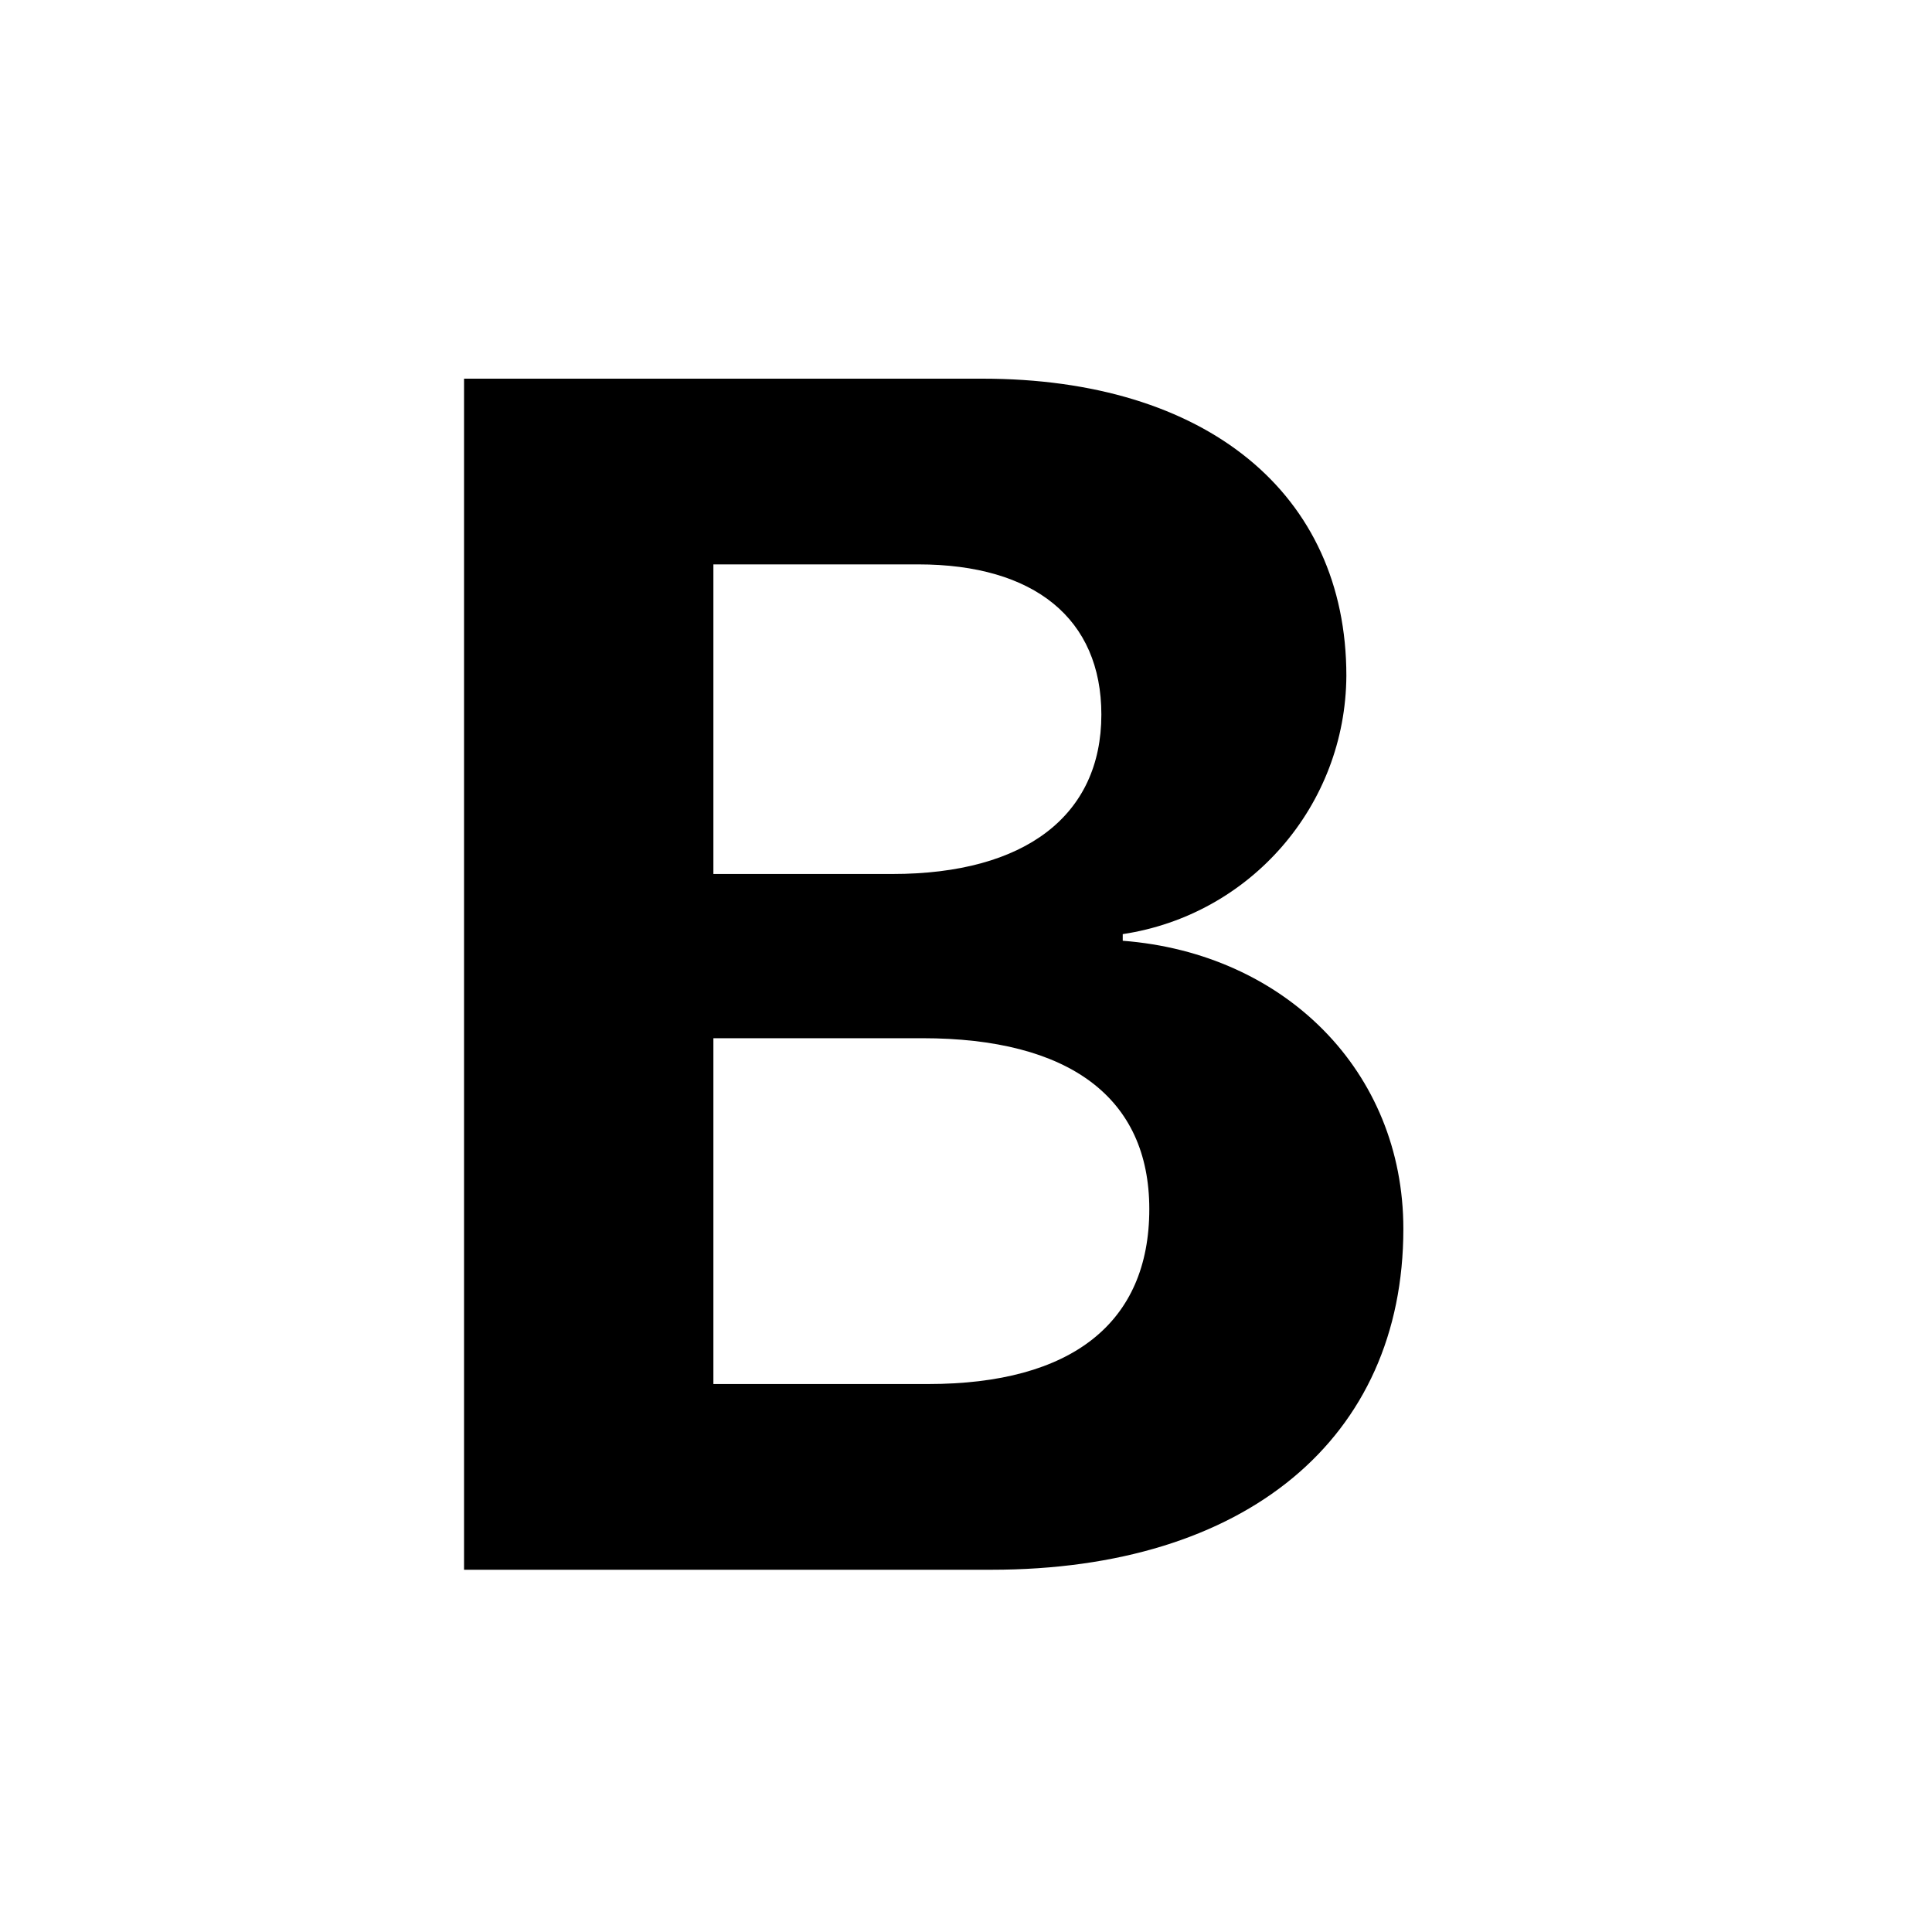
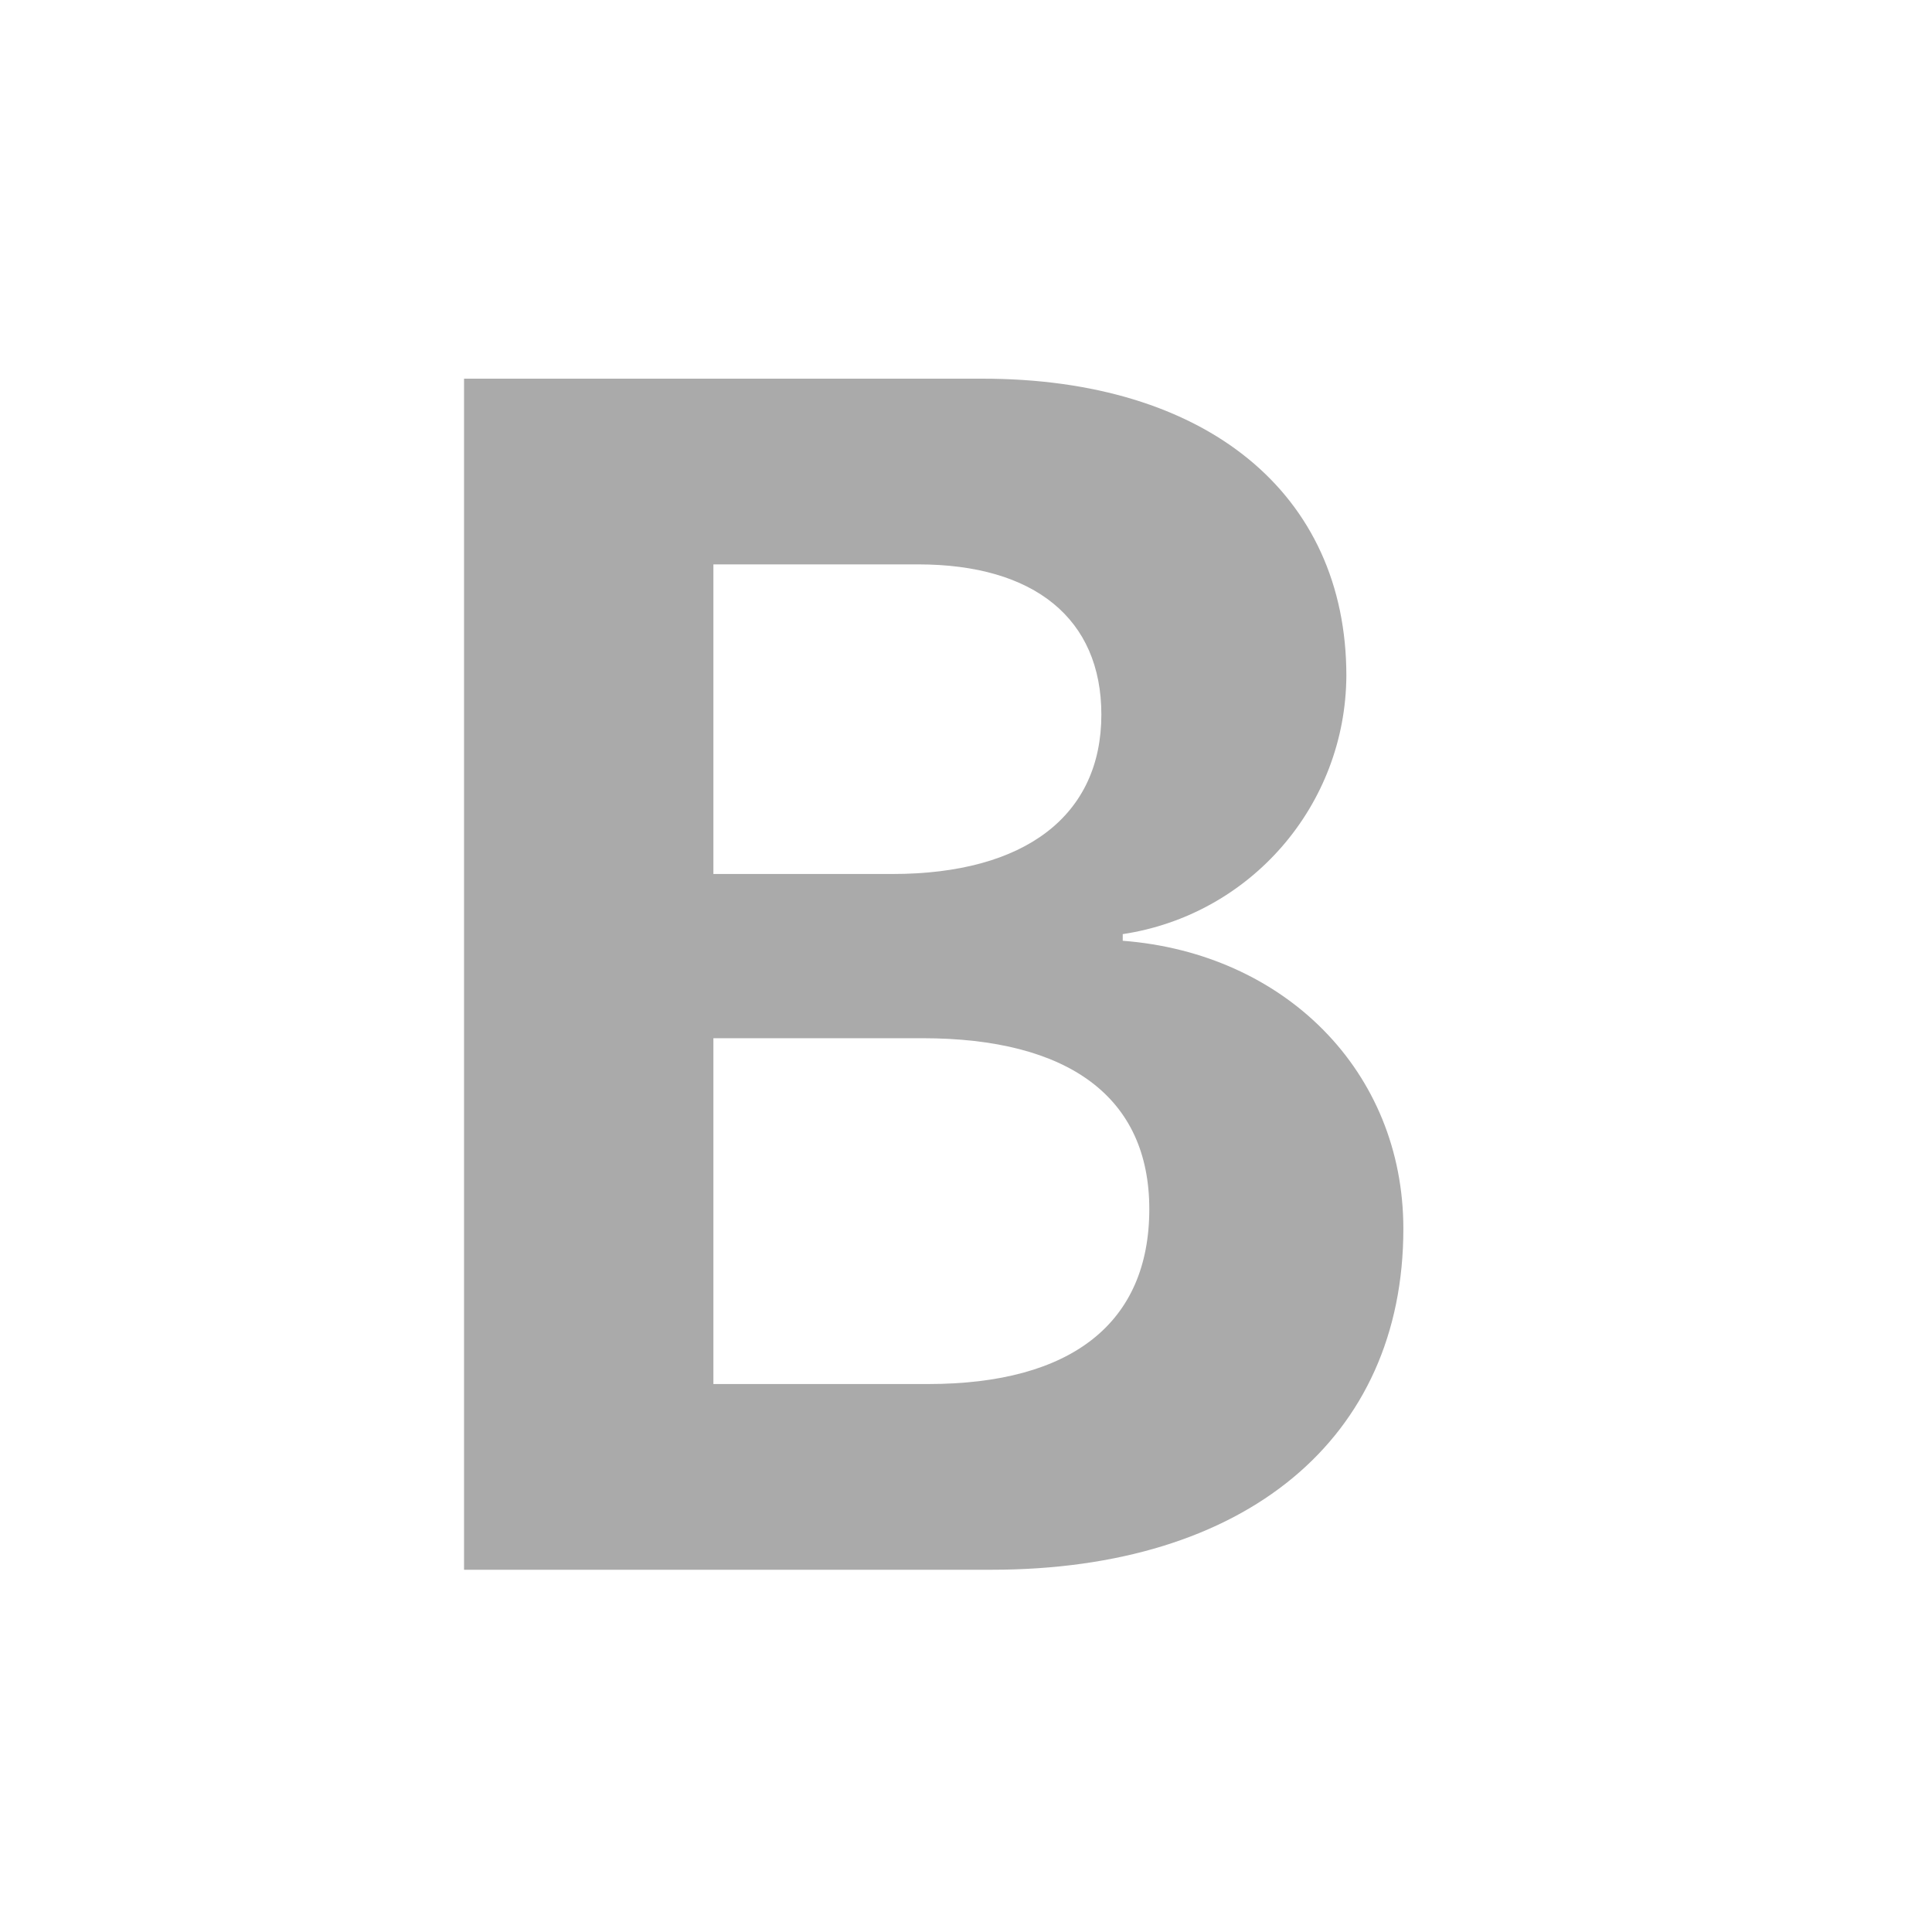
- <svg xmlns="http://www.w3.org/2000/svg" width="16" height="16" fill="currentColor" class="bi bi-type-bold" viewBox="0 0 16 16">
+ <svg xmlns="http://www.w3.org/2000/svg" width="16" height="16" fill="#aaa" class="bi bi-type-bold" viewBox="0 0 16 16">
  <path d="M8.21 13c2.106 0 3.412-1.087 3.412-2.823 0-1.306-.984-2.283-2.324-2.386v-.055a2.176 2.176 0 0 0 1.852-2.14c0-1.51-1.162-2.46-3.014-2.46H3.843V13H8.21zM5.908 4.674h1.696c.963 0 1.517.451 1.517 1.244 0 .834-.629 1.32-1.73 1.32H5.908V4.673zm0 6.788V8.598h1.73c1.217 0 1.88.492 1.88 1.415 0 .943-.643 1.449-1.832 1.449H5.907z" />
</svg>
